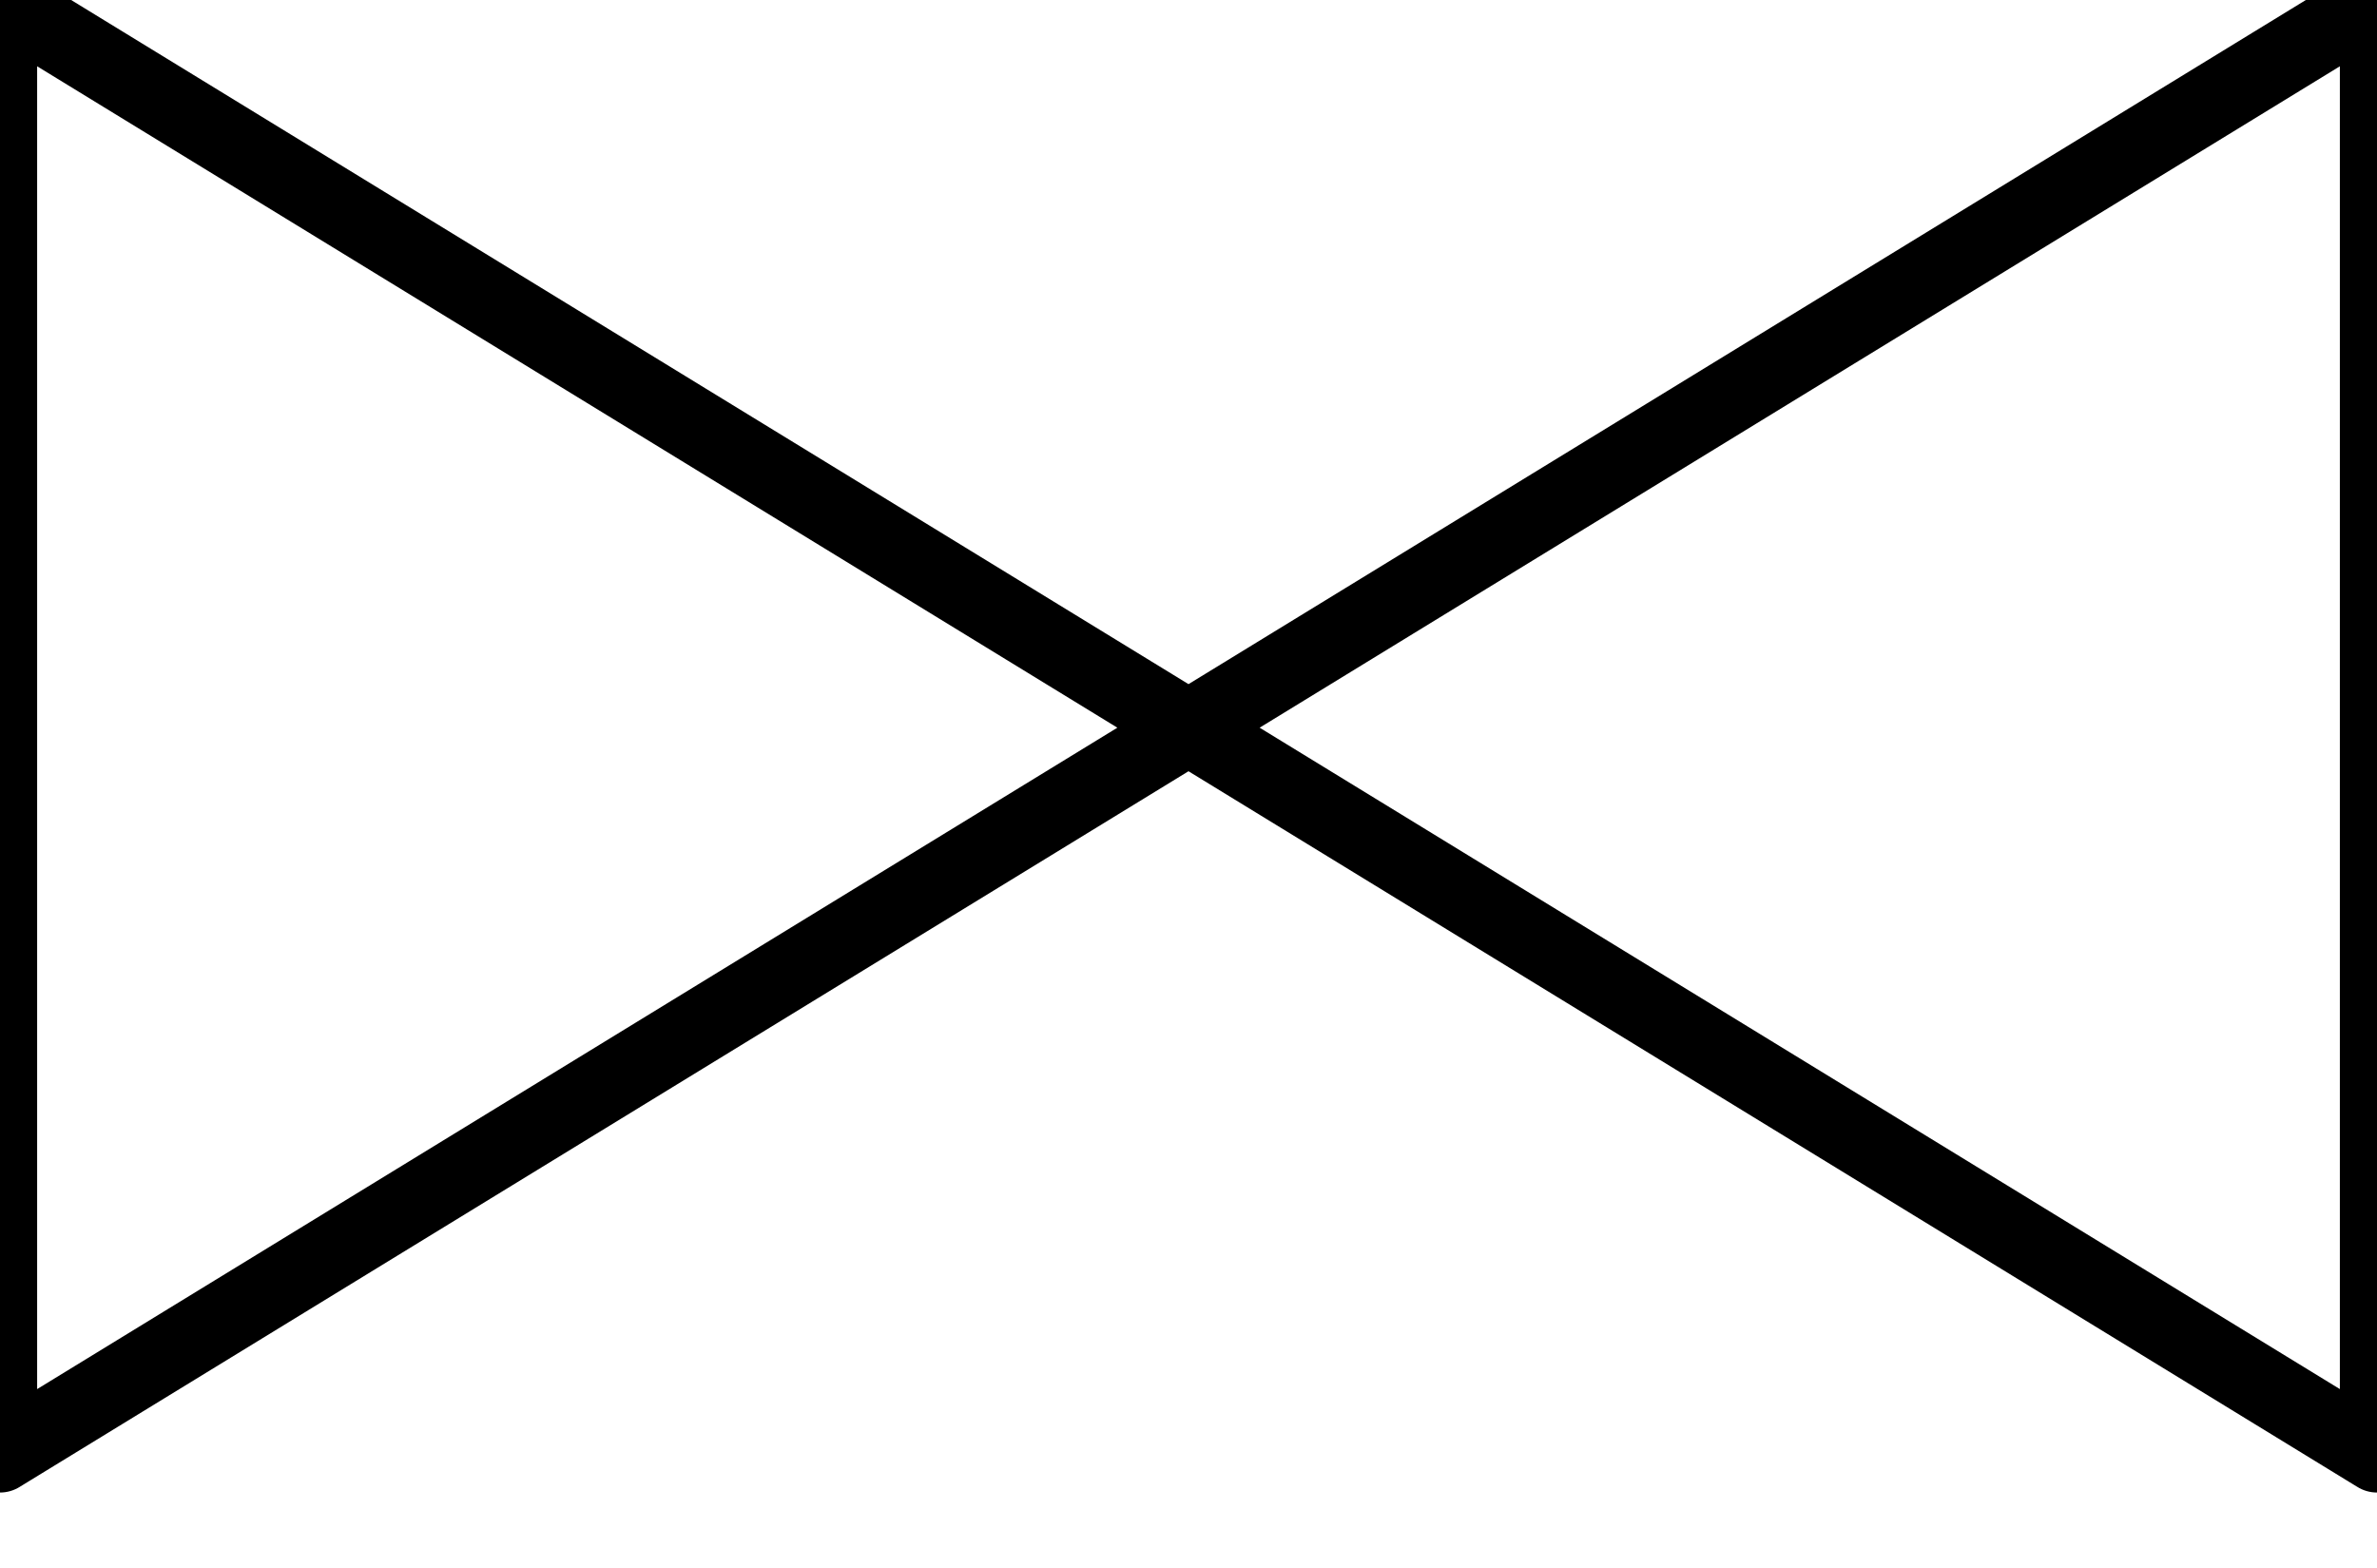
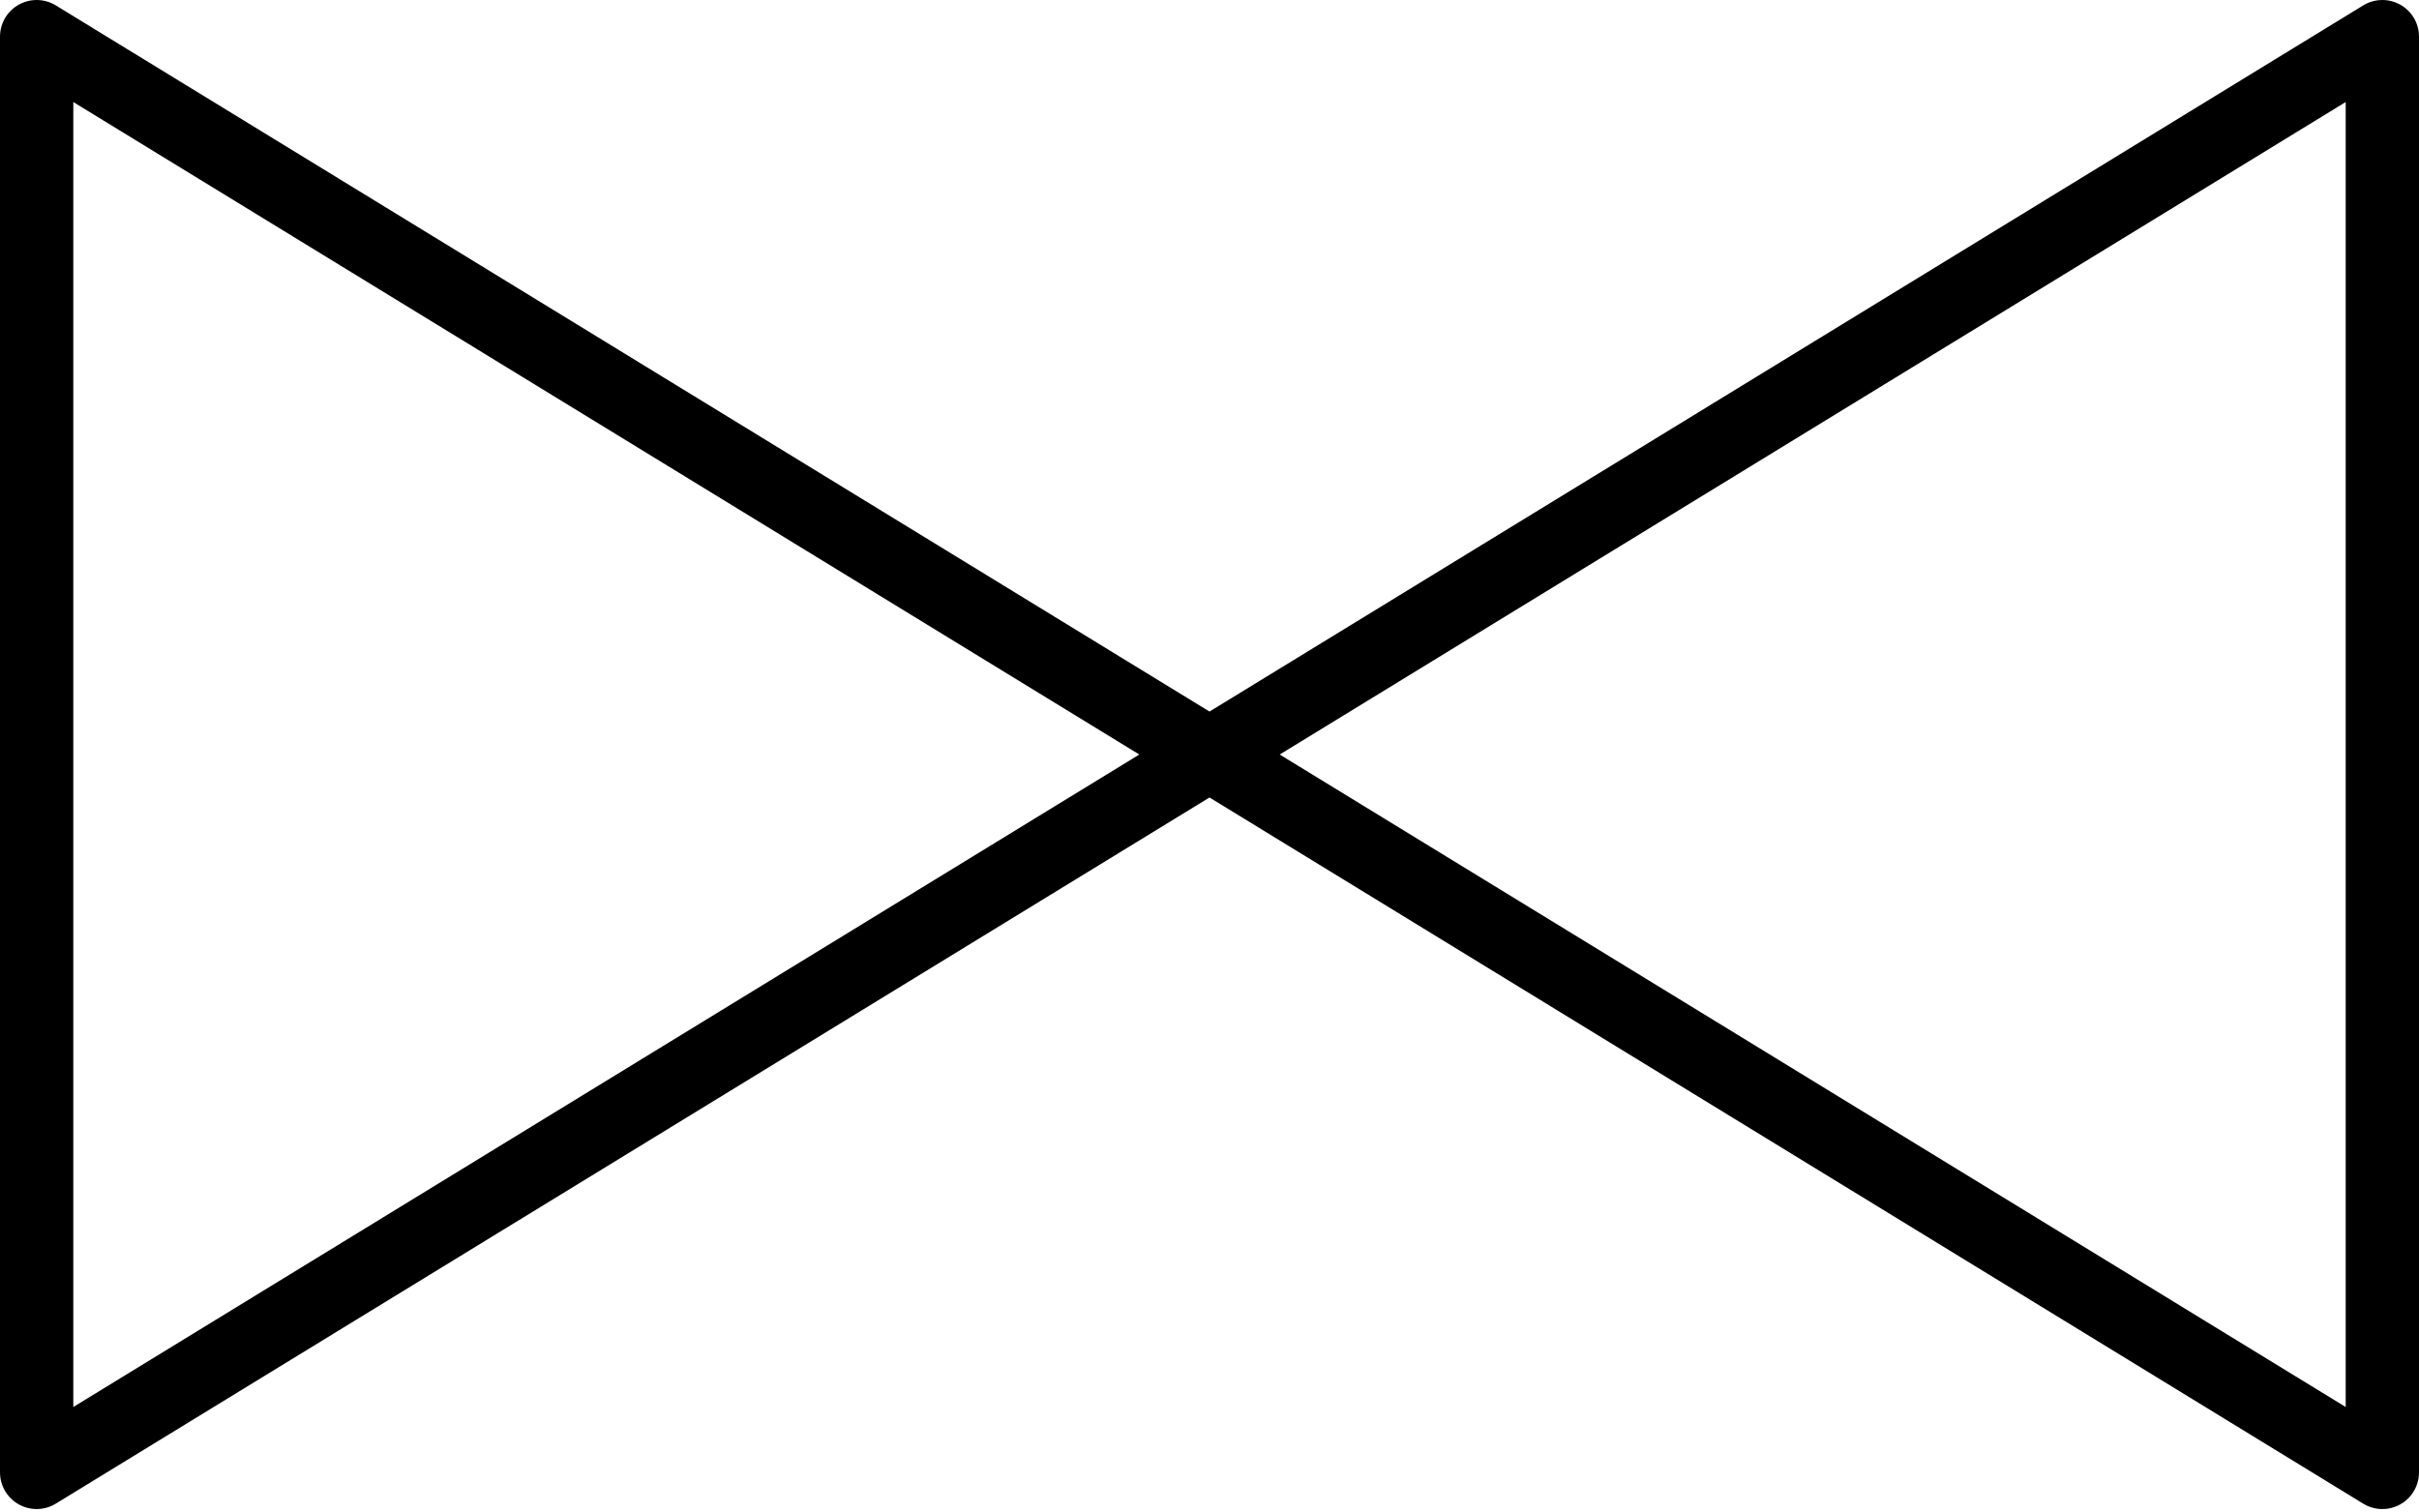
- <svg xmlns="http://www.w3.org/2000/svg" viewBox="0.0 0.0 256.0 168.8" width="256.0" height="168.8">
-   <path d="M 0.00,156.73 L 0.00,0.00 L 256.00,156.73 L 256.00,0.00 Z" fill="none" stroke="currentColor" stroke-width="8" stroke-linecap="round" stroke-linejoin="round" />
+ <svg xmlns="http://www.w3.org/2000/svg" viewBox="0.0 0.0 264.0 165.0" width="264.0" height="165.0">
+   <g transform="translate(4,4)">
+     <path d="M 0.00,156.73 L 0.00,0.00 L 256.00,156.73 L 256.00,0.00 Z" fill="none" stroke="currentColor" stroke-width="8" stroke-linecap="round" stroke-linejoin="round" />
+   </g>
</svg>
